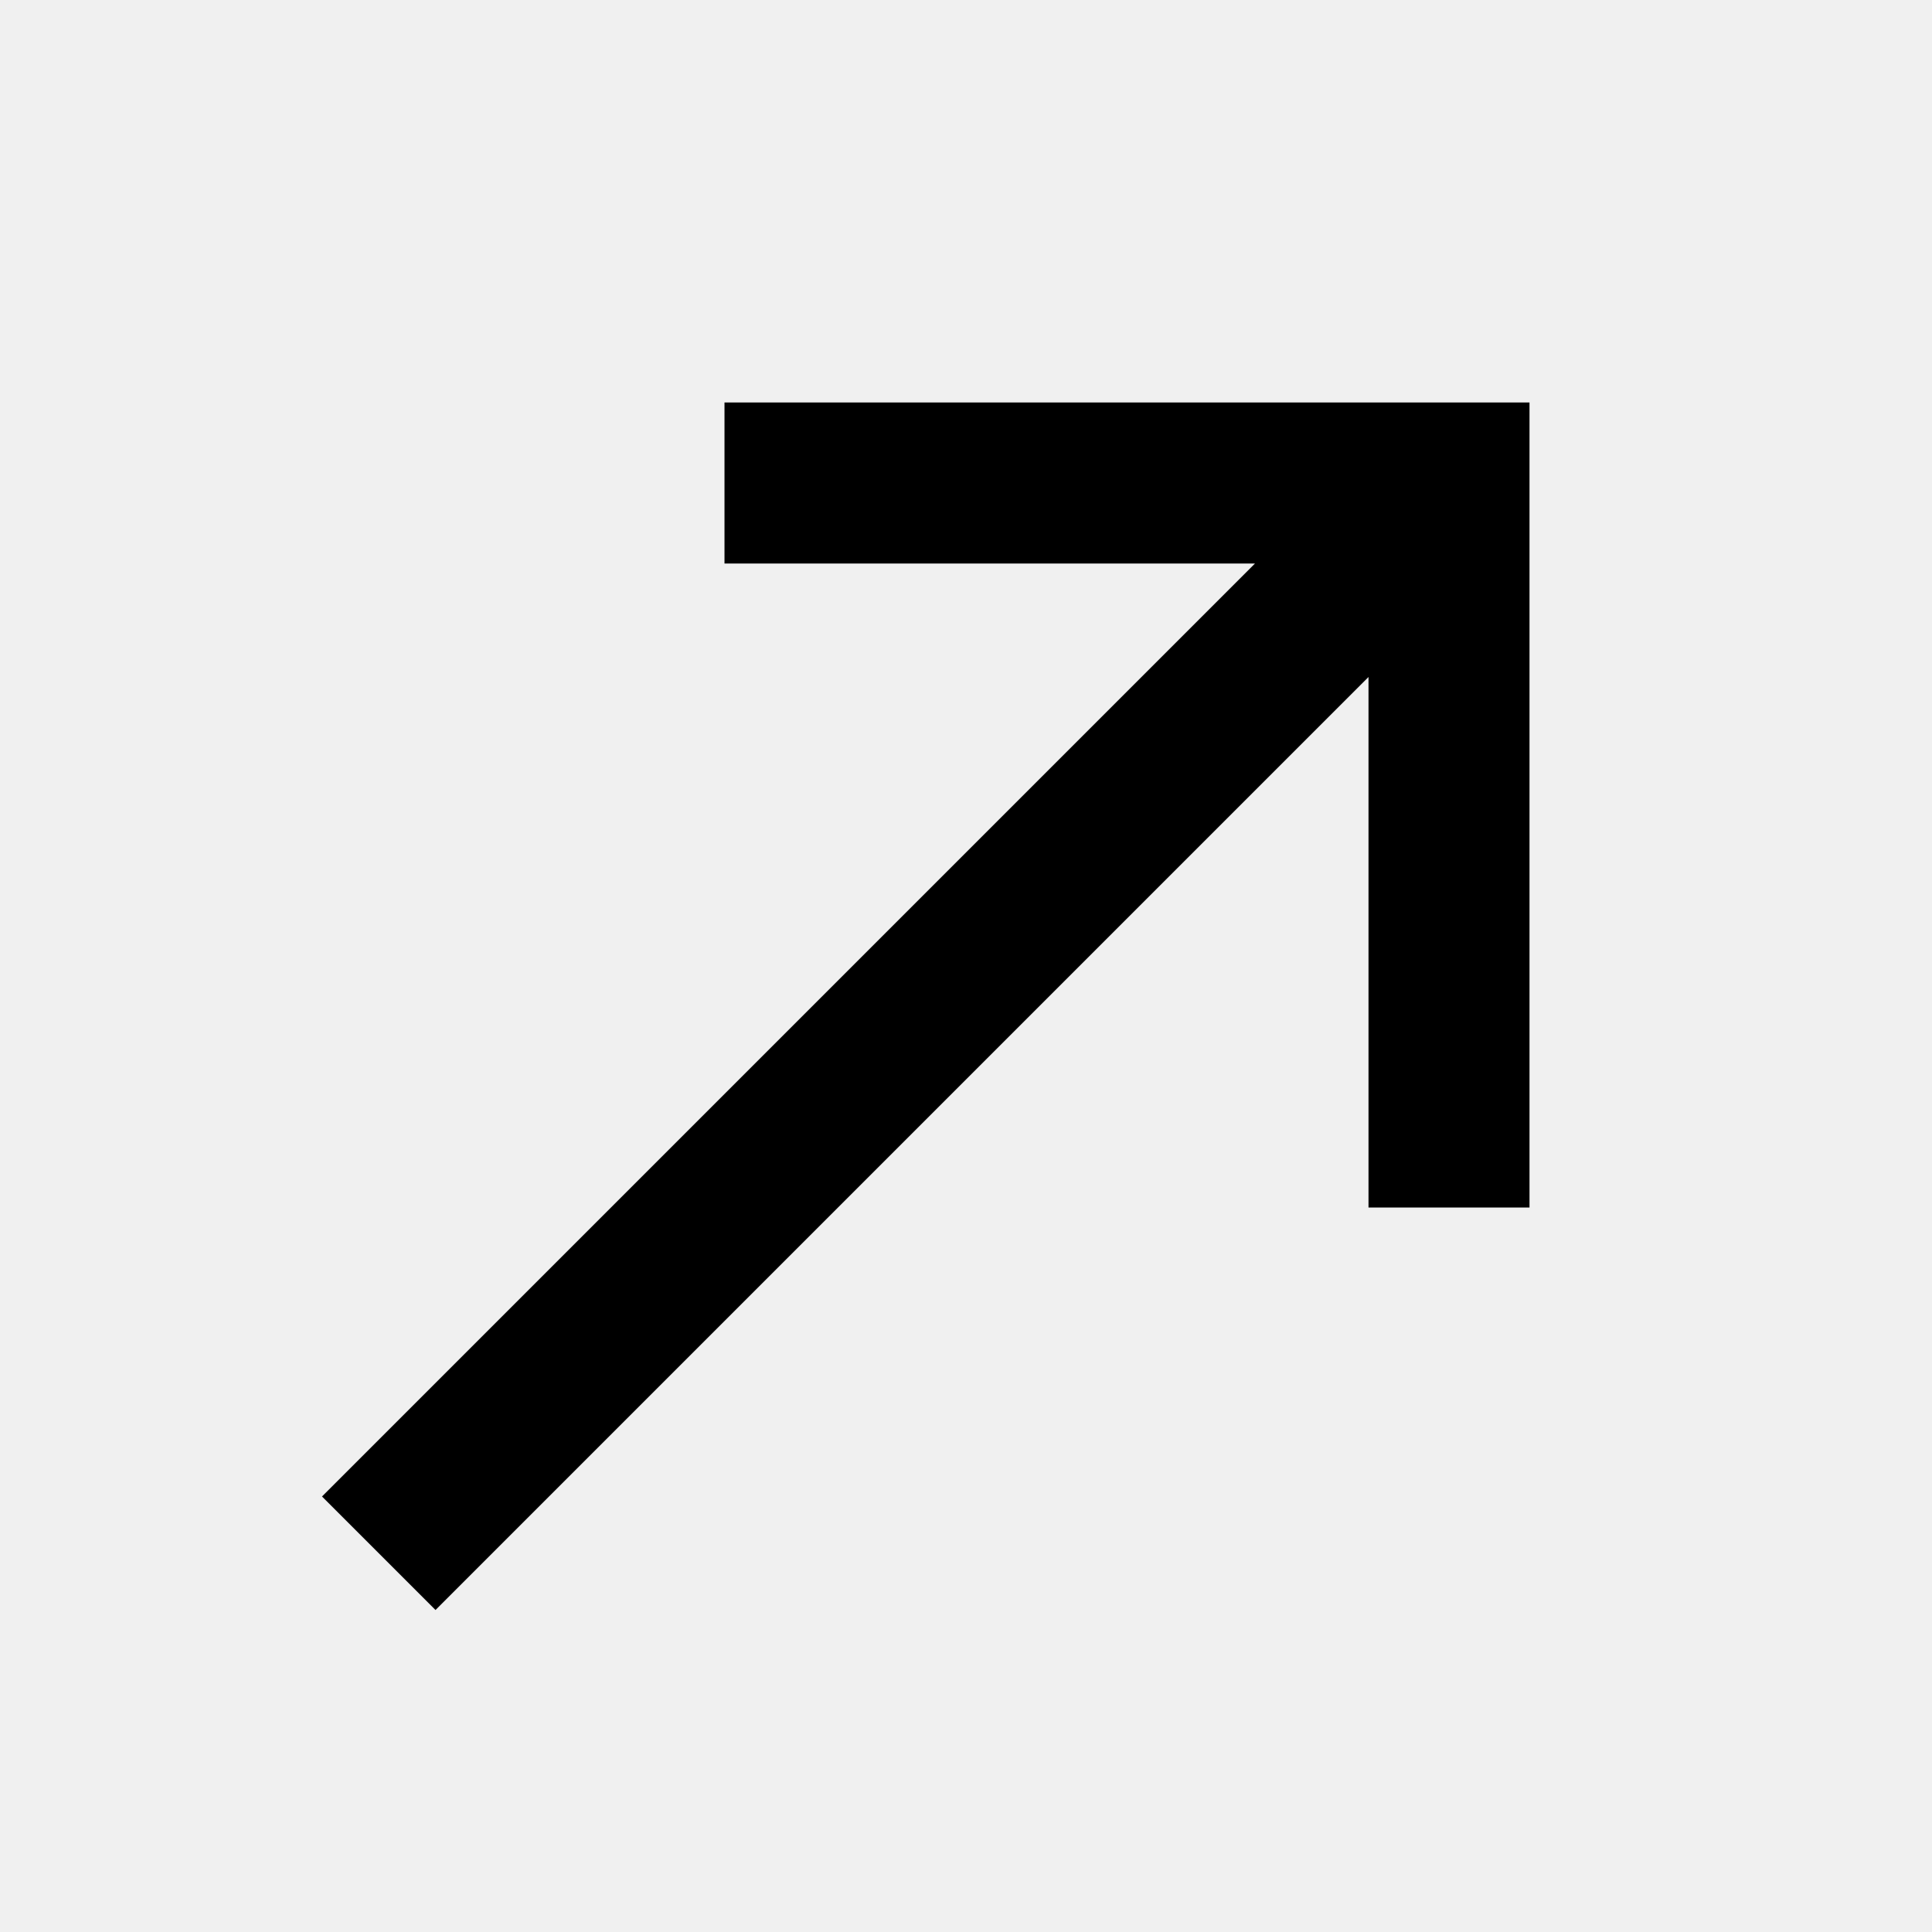
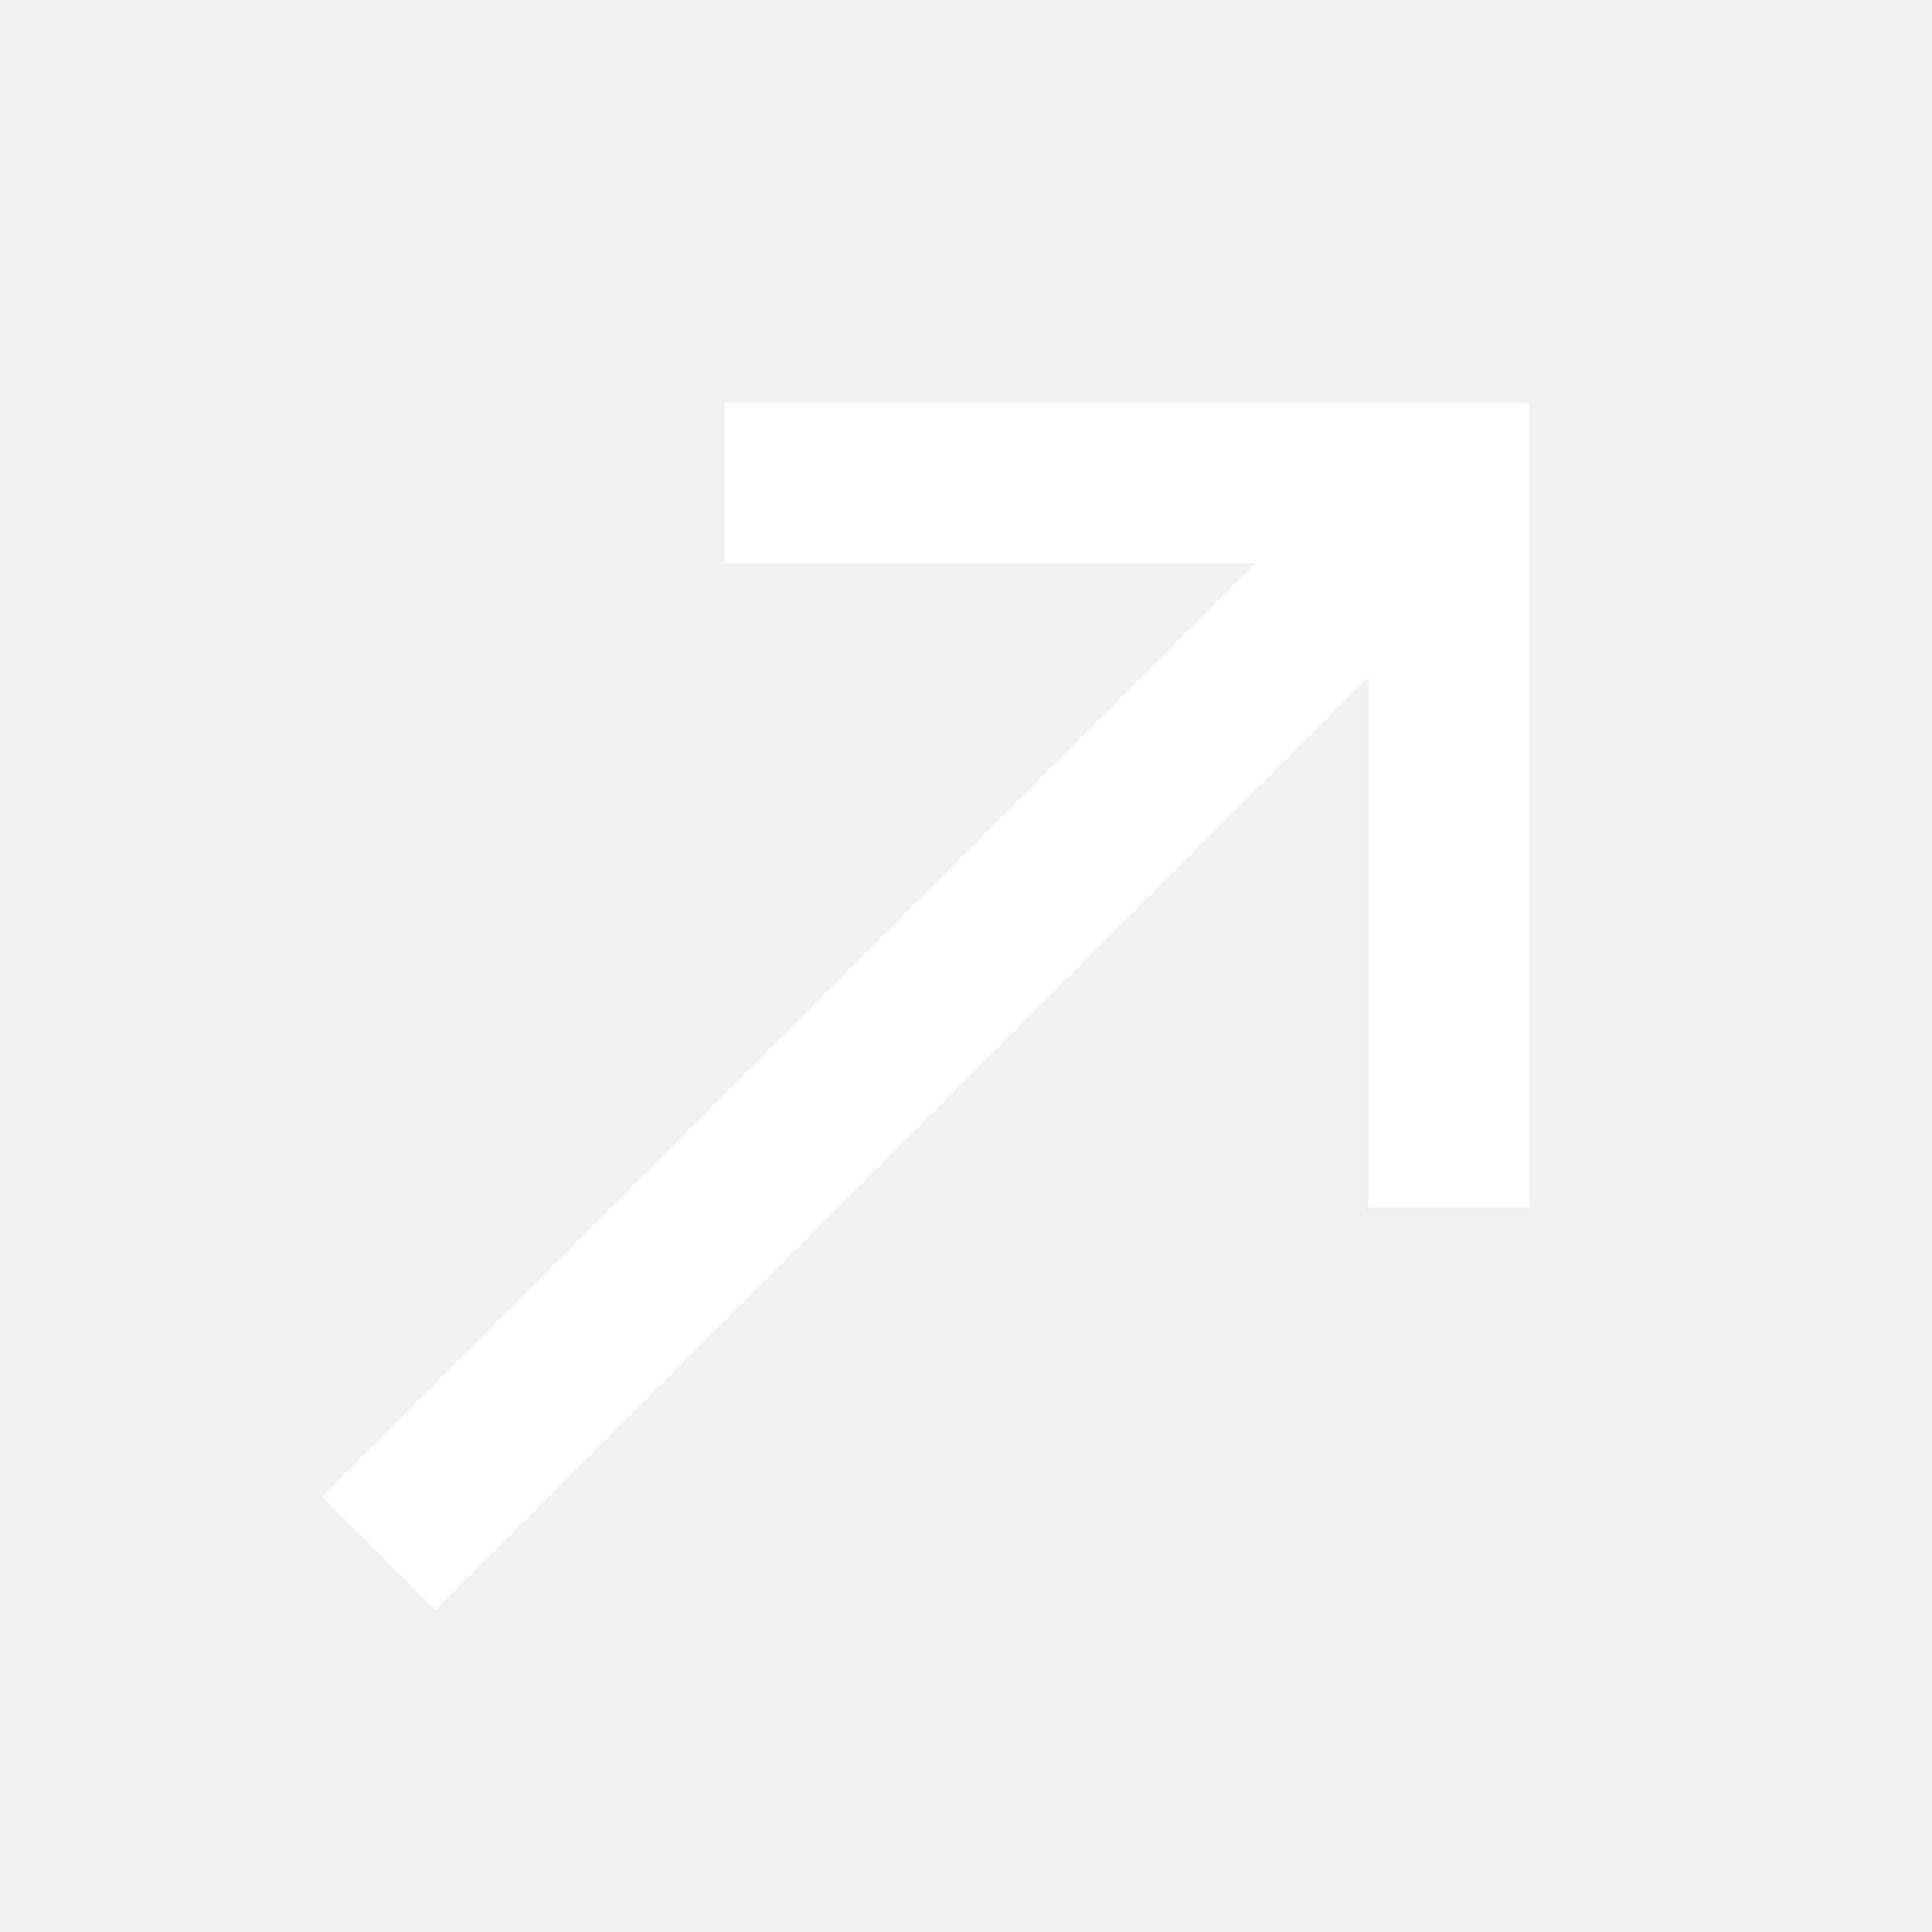
- <svg xmlns="http://www.w3.org/2000/svg" height="24px" viewBox="0 0 24 24" width="24px" fill="#000000">
+ <svg xmlns="http://www.w3.org/2000/svg" height="24px" viewBox="0 0 24 24" width="24px" fill="#ffffff">
  <path d="M0 0h24v24H0V0z" fill="none" />
  <path d="M9 5v2h6.59L4 18.59 5.41 20 17 8.41V15h2V5H9z" />
</svg>
